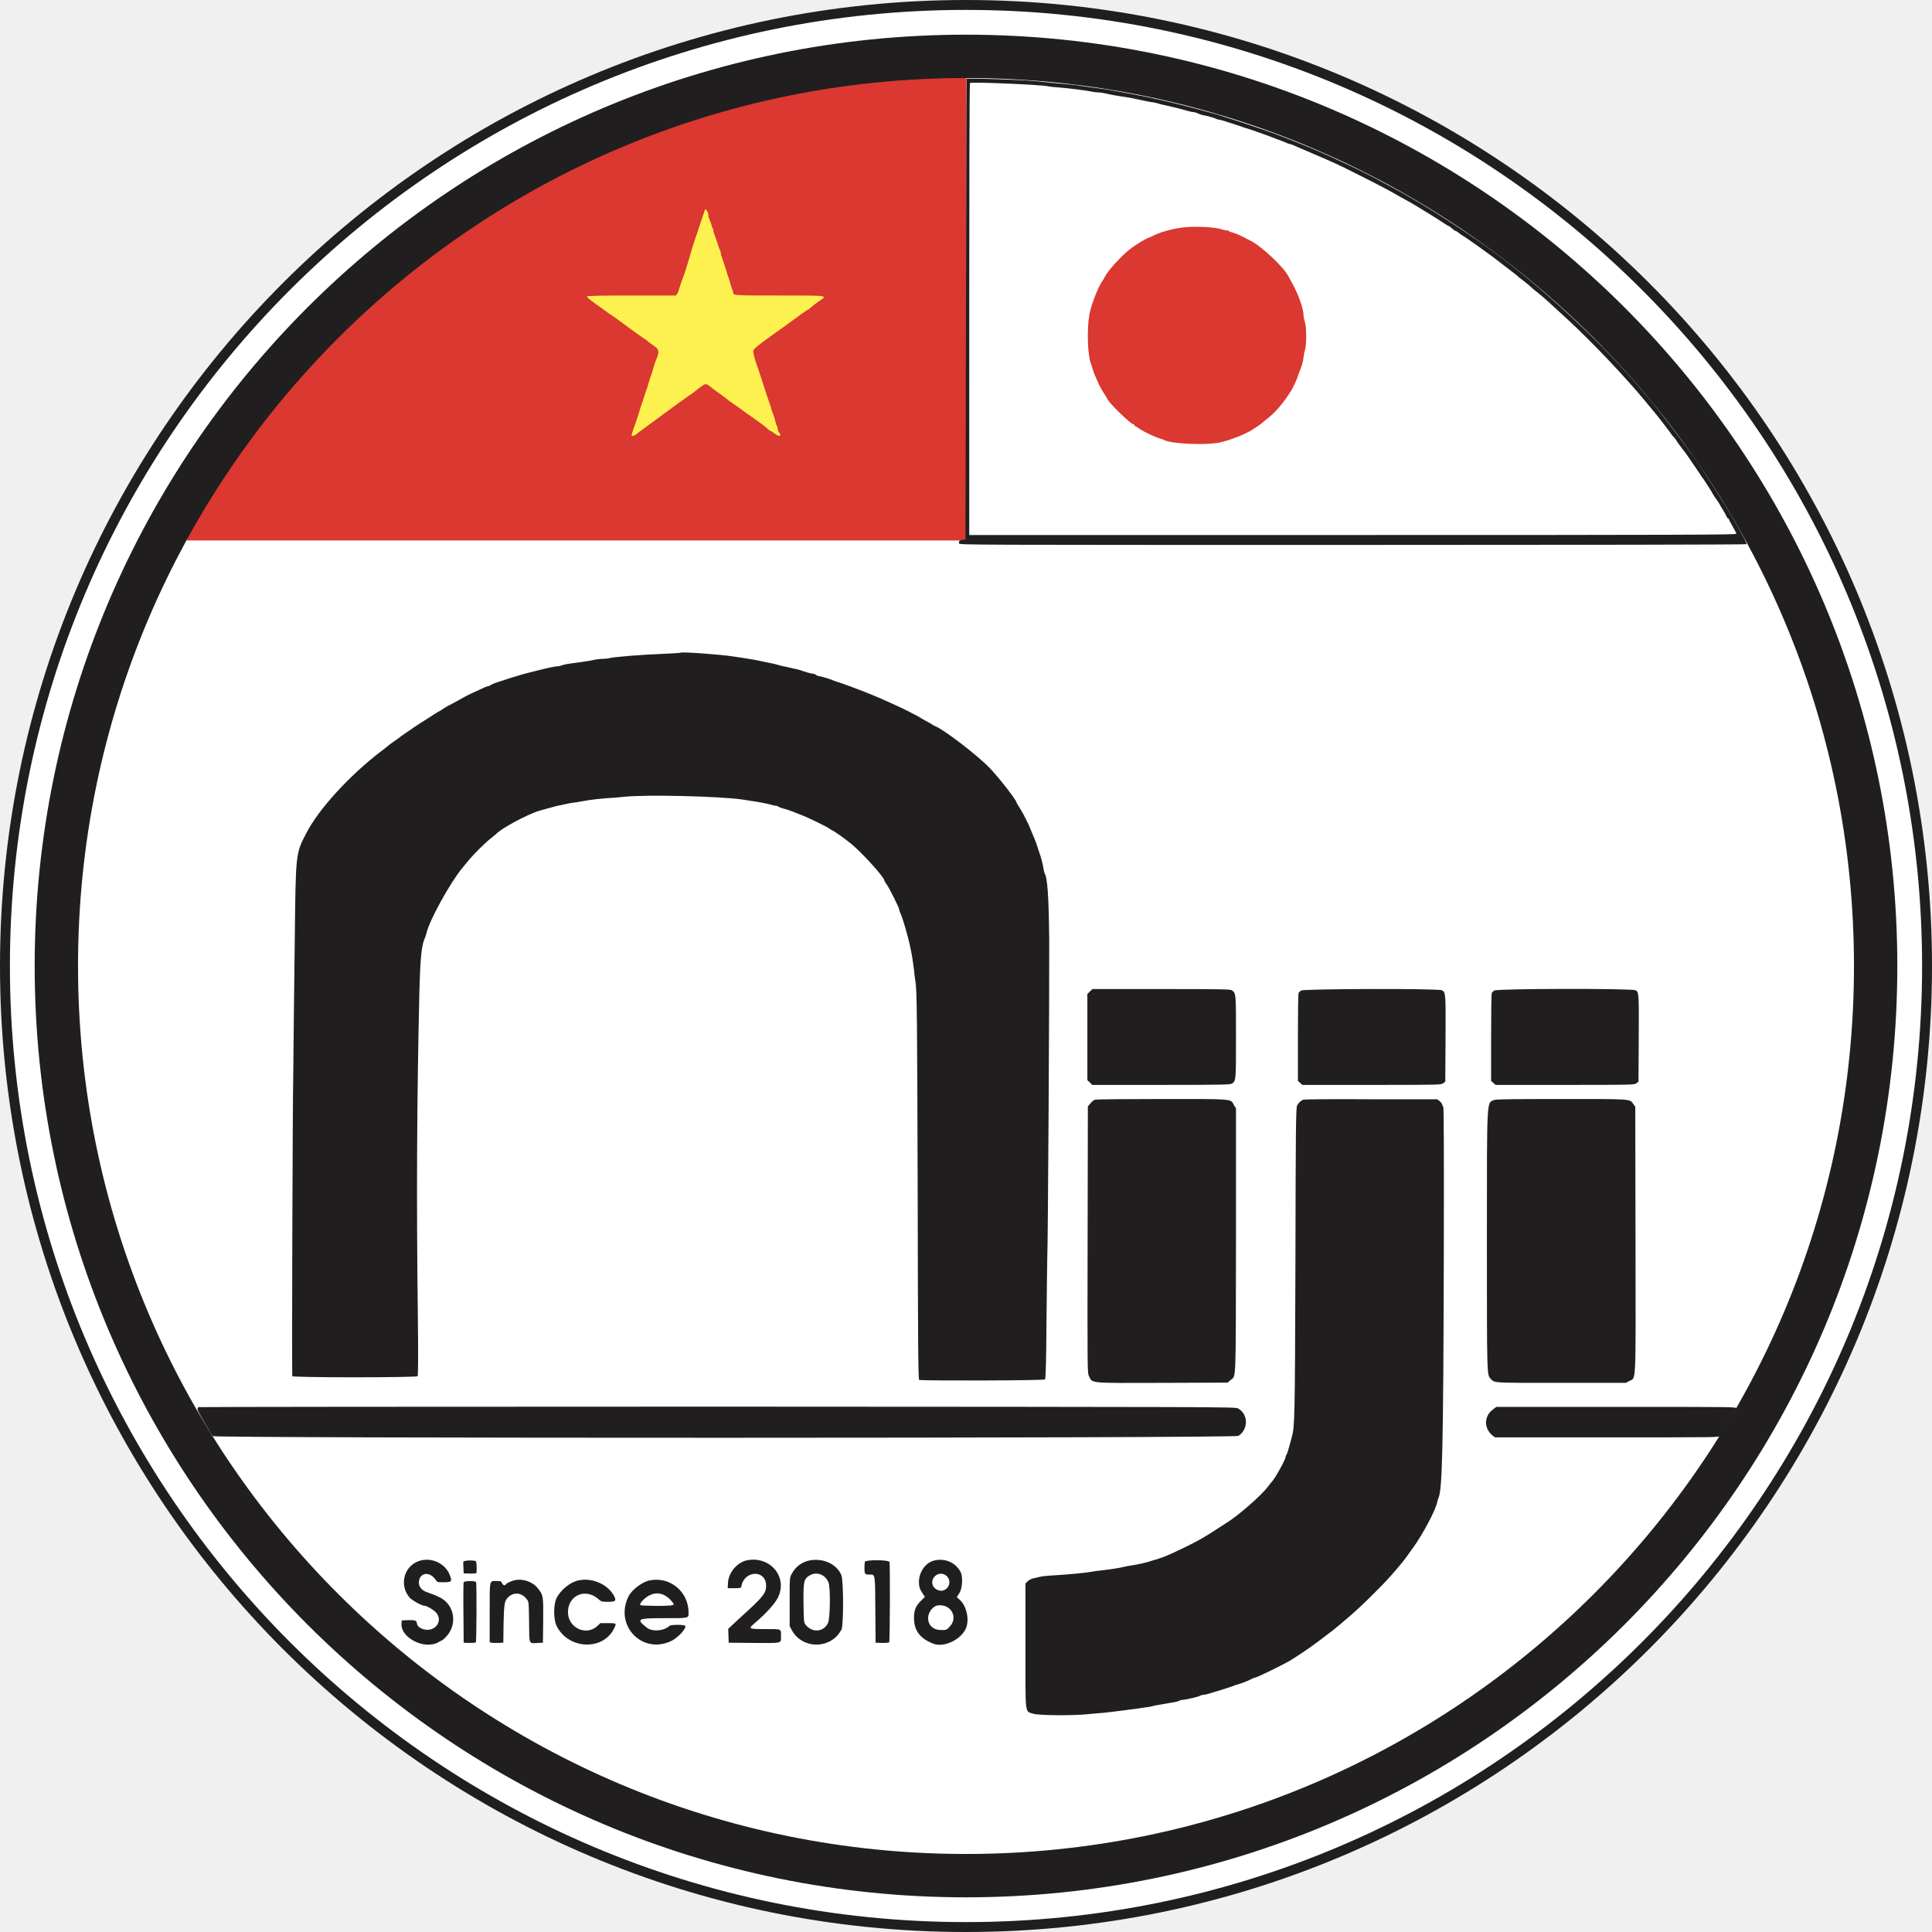
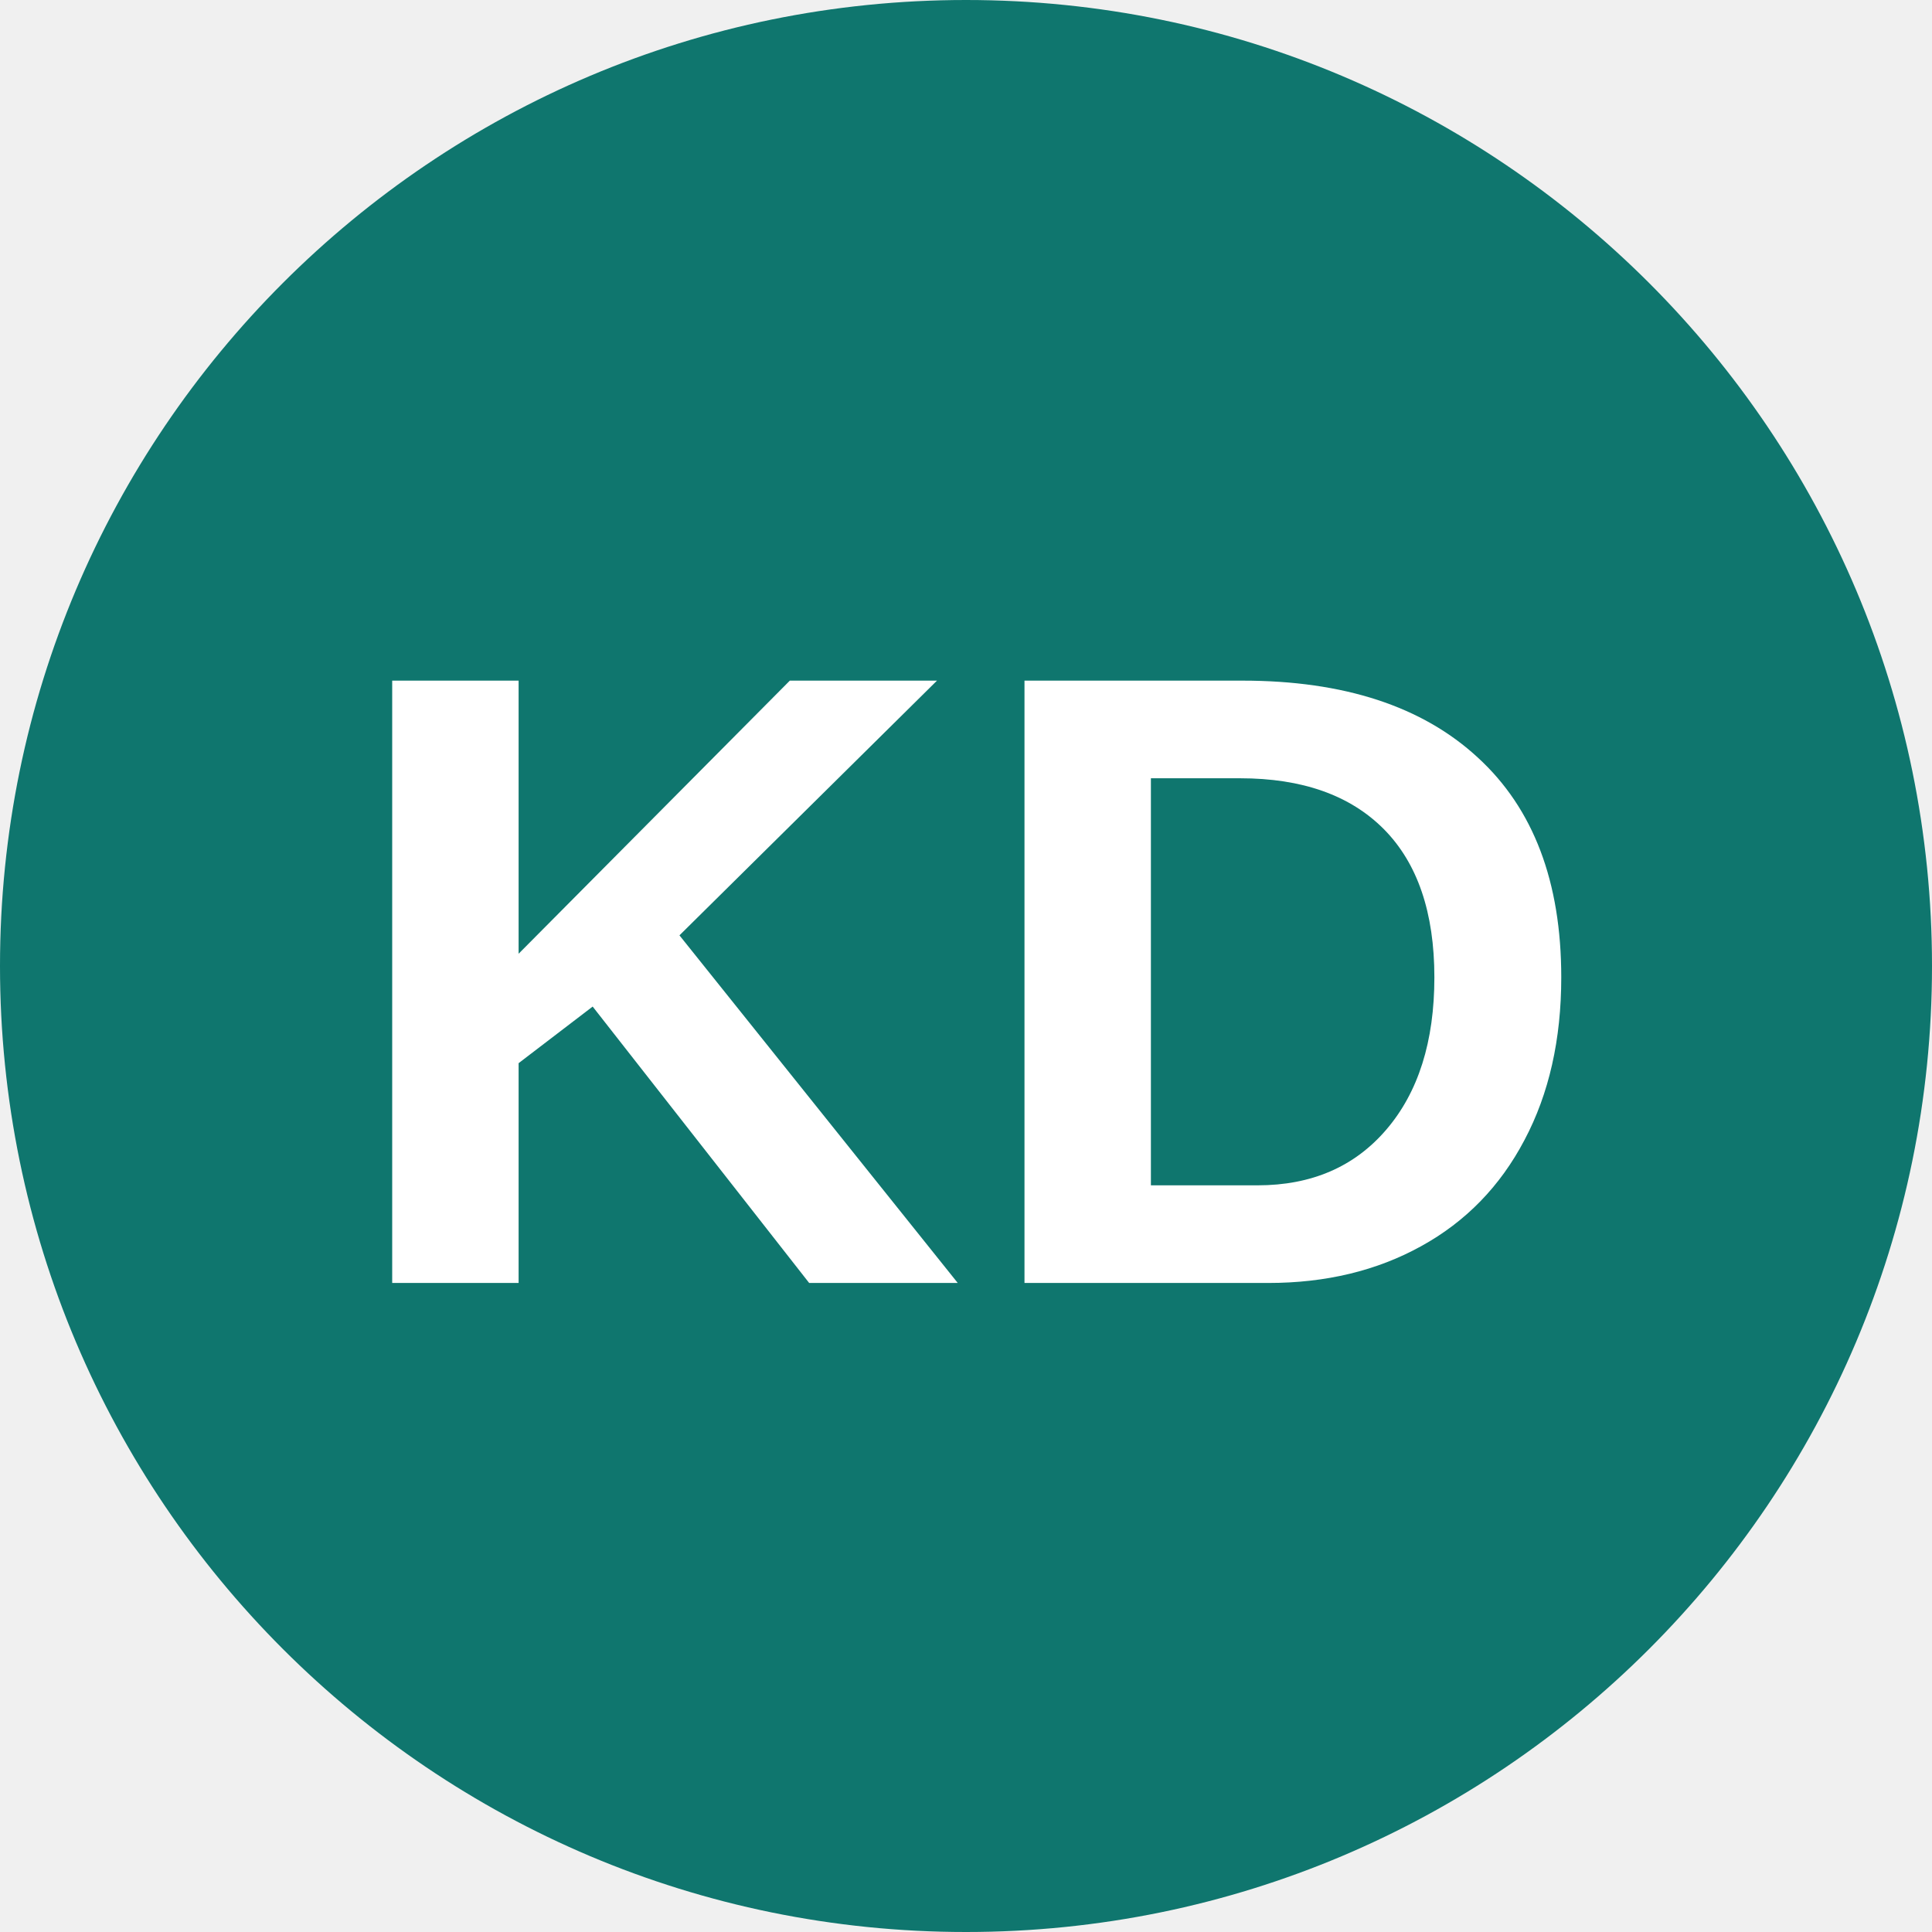
- <svg xmlns="http://www.w3.org/2000/svg" viewBox="0 0 780 780" width="780" height="780" role="img" aria-label="Niji – Since 2018">
-   <circle cx="390" cy="390" r="388" fill="#fff" />
-   <path fill="#DA3831" d="M373 31.4c-1.6.1-4.3.3-6.2.4-6.2.2-11.3.6-12.5.9-.6.2-1.8.3-2.7.3-.8 0-2.3.2-3.3.4-1 .2-2.3.4-3 .5-5.8.5-11.8 1.3-12.3 1.6-.3.2-2 .5-3.8.7-4.6.6-7.1 1-7.6 1.3-.2.2-1.2.4-2.1.5-3.8.5-6.7 1.1-7.7 1.5-.5.3-1.9.6-3 .7-1.1.1-2.6.4-3.3.7-.7.2-1.3.4-1.4.3-.1-.1-.5 0-.9.2-.4.2-1.2.5-1.9.6-2.7.6-5.5 1.4-6.1 1.6-.8.3-2.7.9-5.5 1.6-2.2.5-4.1 1.1-4.5 1.5-.2.1-1.2.4-2.1.5-1 .1-1.9.4-2 .5-.1.2-.5.3-.9.3-.4 0-1 .2-1.4.5-.3.3-.9.5-1.2.5-.7 0-3.8 1-6.6 2.2-1.2.4-2.8 1.1-3.7 1.3-1.3.5-3.9 1.5-5.8 2.2-.4.1-1.6.6-2.7 1-1.1.4-2.7 1.1-3.6 1.5-.9.4-1.8.8-1.9.8-.2 0-1.5.5-2.8 1.1-1.3.6-3.1 1.4-3.9 1.7-.9.4-1.7.8-1.8.9-.1.2-.4.3-.7.3-1 0-22.3 10.6-27.6 13.7-1.1.6-2.7 1.5-3.6 1.9-.8.4-1.6.9-1.7 1.1-.1.1-.8.6-1.6 1-2.1 1.1-2.6 1.4-4.3 2.5-.8.5-2 1.2-2.7 1.6-1.3.8-4.8 3-7.7 4.8-4.9 3.2-7.2 4.7-10.2 7-1.9 1.3-3.4 2.4-3.6 2.4-.1 0-.7.5-1.4 1-.7.6-2.8 2.2-4.6 3.6-6.5 4.8-9.3 7-12.4 9.6-1.3 1.2-2.8 2.4-3.3 2.7-.5.3-1 .7-1.1.8-.2.2-3.8 3.4-6.4 5.8-1 .9-3.9 3.6-6.4 6-2.5 2.4-4.9 4.6-5.3 4.8-.7.5-2.3 2.1-11.9 12.1-4.5 4.7-4.2 4.4-7 7.6-1.1 1.4-3 3.5-4.1 4.7-1.1 1.2-2.9 3.3-4 4.8-1.1 1.4-2.8 3.5-3.6 4.5-1.6 1.7-10 12.8-12.1 15.9-.6.8-1.8 2.6-2.7 4-1 1.3-1.8 2.5-1.8 2.6 0 .1-2.2 3.3-3.5 5-.3.3-.5.8-.5.9 0 .2-.6 1.1-1.3 2-.7 1-1.9 2.8-2.7 4.1-.7 1.3-1.5 2.6-1.8 3-.2.4-.8 1.3-1.3 2.1-.5.8-1.1 1.9-1.4 2.5-.3.6-.7 1.1-.8 1.2-.1.1-.6.9-1 1.9-.9 1.6-1.4 2.6-2.7 4.5-.4.5-.7 1.3-.6 1.7l.1.8 157.3 0 157.4 0 0-93.5 0-93.5-7.2-.1c-3.9 0-8.4.1-10 .3zM479 91.7c-4.3.3-9.8 1.7-13.1 3.3-1.1.6-2.1 1-2.2 1-.5 0-5.5 3-7.4 4.5-3.6 2.8-9.3 9.1-10.4 11.5-.1.3-.5 1-.9 1.5-2 3.1-4.5 9.8-5.2 13.5-1.1 6.6-.7 16.8.8 20.3.2.5.5 1.5.7 2.2.4 1.3.8 2.2 2.4 5.8.4.8 1.3 2.4 2 3.5.7 1 1.3 2 1.3 2.1 0 1.1 9.5 10.4 10.6 10.4.2 0 .4.2.4.4 0 .2.3.4.6.5.3.2 1.1.6 1.7 1.1 1.5 1 6.1 3.2 7.9 3.7.7.2 1.6.5 1.9.7 2.9 1.5 16.4 2.1 22.1 1 3.9-.8 10-3.1 13.4-5.2 1.4-.9 3.6-2.4 3.9-2.7.2-.2 1-.9 1.8-1.5 3.5-2.6 7-6.7 10.3-12.1.8-1.5 2-4 2.7-6.2.2-.5.6-1.7 1-2.7.4-1 .8-2.6.9-3.6.1-1 .4-2.6.7-3.5.6-2.3.6-9.3-.1-11.2-.2-.8-.5-1.9-.5-2.5 0-2.8-2.2-9-4.9-13.7-.4-.7-.8-1.5-1-1.8-1.7-3.9-11.6-13.1-15.9-15-.4-.2-.9-.5-1.2-.6-1.3-.8-4.9-2.4-5.9-2.6-.6-.1-1.1-.3-1.2-.5-.2-.2-.6-.3-1-.3-.5 0-1.2-.1-1.6-.3-2.3-.9-9.5-1.4-14.6-1z" />
-   <path fill="#FDF150" d="M284.6 84.7c-1.1 3.2-3.5 10.6-4.2 12.5-.4 1.3-1 3.1-1.3 4.1-.8 3-2.3 7.9-3.2 10.4-.3.6-.8 2.3-1.3 3.6-.4 1.4-.9 2.9-1.2 3.3l-.5.7-17.9 0c-11.8 0-18 .1-18 .4 0 .4.7 1 3.5 3 1.3.9 2.5 1.8 2.8 2 .2.2 1.4 1 2.6 1.9 1.3.8 3.5 2.4 5 3.5 4.1 3.1 9.2 6.7 9.6 6.9.2 0 .8.5 1.3 1 .6.5 1.6 1.2 2.3 1.7 2.1 1.4 2.2 2.3.7 5.8-.2.5-.7 1.9-1 3-.3 1.1-.7 2.5-1 3.2-.2.6-.7 2-1 3.1-.3 1.1-.7 2.5-1 3-.2.6-.7 2.2-1.1 3.5-.5 1.4-.9 2.8-1.1 3.2-.1.4-.5 1.7-.9 3-.4 1.3-.9 2.6-1 3-.5 1.2-1.7 4.8-1.7 5.2 0 .6 1.1.3 2.2-.6.5-.5 1.4-1.2 1.8-1.4.7-.5 4.9-3.6 15.1-11.1 1.9-1.3 3.8-2.7 4.4-3.1.5-.3 1.5-1 2.2-1.6 1.3-1.1 1.4-1.1 2.9-2.2 1.2-.9 1.8-.8 3.4.6.5.4 2.2 1.7 3.8 2.8 1.7 1.2 3.2 2.4 3.4 2.6.3.2 1.2.8 2 1.4.9.6 3.2 2.2 5 3.6 1.9 1.3 4.5 3.2 5.8 4.1 1.3 1 2.7 2 3.1 2.5.4.4.8.7 1 .7.2 0 .9.5 1.6 1 1.9 1.5 3.1 1.2 1.8-.5-.3-.3-.5-.9-.5-1.3 0-.4-.1-.9-.2-1-.2-.1-.5-1-.7-1.8-.3-1.4-.8-2.9-1.5-4.6-.1-.3-.3-1-.4-1.5-.1-.4-.4-1.3-.7-2-.2-.6-1.4-4.1-2.5-7.6-1.2-3.6-2.2-6.8-2.4-7.2-.4-.9-1.3-4.1-1.5-5.4-.2-1.1.7-1.9 12.7-10.4 1.9-1.4 4.8-3.5 6.3-4.6 1.6-1.2 3-2.1 3.1-2.1.2 0 .7-.4 1.2-.9.4-.4 1.9-1.5 3.1-2.4 3.7-2.5 4.7-2.4-15.6-2.4-18.6 0-18.9 0-18.9-1.2 0-.3-.2-1-.5-1.5-.2-.6-.5-1.5-.6-1.9-.1-.5-.4-1.5-.7-2.4-.3-.8-.8-2.2-1-3.1-.3-.9-.9-2.7-1.3-4-.5-1.3-.9-2.6-.9-3 0-.4-.1-.9-.3-1.1-.1-.1-.6-1.4-1-2.8-.5-1.3-1-2.9-1.2-3.5-.3-.6-.5-1.3-.5-1.6 0-.3-.1-.8-.3-1.1-.2-.3-.5-1.3-.7-2.1-.3-.8-.6-1.6-.7-1.8-.2-.2-.3-.8-.3-1.3 0-1.2-1.2-3-1.4-2.2z" />
-   <path fill="#211E1F" fill-rule="evenodd" d="M390.3 31.8c-.1 0-.2 41.9-.3 93l-.2 93-1.1.1c-1.3.2-1.7.5-1.5 1.5.2.6 3.6.6 159 .6 87.3 0 158.8-.1 158.9-.3.2-.3-1-2.7-4.9-9.5-4-7-12.5-20.3-16.5-25.9-5.5-7.6-14.3-19.1-17.6-23-.4-.4-2.2-2.6-4.1-4.8-17.7-20.8-44.2-44.9-65.5-59.5-12.7-8.7-24-15.8-34.5-21.4-9.9-5.4-13.2-7-24-12-3.9-1.8-9.7-4.3-15.3-6.5-3.1-1.2-5.8-2.3-6.2-2.4-1.5-.7-15-5.3-19.5-6.7-1.9-.6-3.9-1.2-4.4-1.4-.5-.2-1.4-.5-2-.6-.6-.2-1.9-.5-2.9-.8-6-1.7-14.8-3.9-18.5-4.7-1.5-.3-3.1-.7-3.7-.8-.5-.2-1.6-.4-2.3-.5-.8-.2-2.3-.5-3.5-.7-1.2-.3-3.5-.7-5.2-1-1.6-.3-3.7-.7-4.5-.8-.8-.2-2.6-.5-4-.7-3.8-.5-7.3-1-9.5-1.3-1.9-.4-3.1-.5-12.2-1.3-2.1-.2-5.3-.6-7.1-.7-4.2-.5-26.7-1.2-26.9-.9zM391.6 33.5c-.2.2-.3 41.3-.3 91.4l0 91.1 154.9 0c136 0 154.8-.1 154.8-.5 0-.3-.7-1.6-1.5-3-.8-1.4-1.5-2.7-1.5-2.9 0-.1-.1-.3-.3-.3-.2 0-.5-.4-.7-.9-.2-.5-.9-1.7-1.5-2.7-.6-1-1.3-2.1-1.4-2.4-.1-.2-.9-1.4-1.7-2.5-.8-1.2-1.4-2.2-1.4-2.3 0-.1-2.7-4.3-3.2-5-.2-.2-1.2-1.6-2.2-3.2-3.3-4.9-5.3-7.8-6.4-9.1-.6-.8-1.5-2-2-2.7-.4-.8-1.1-1.7-1.4-2-.4-.3-1.1-1.2-1.6-2-1.4-1.9-4-5.3-5.4-7-.6-.7-2.7-3.3-4.7-5.7-8.3-10-21.6-24-31.5-33.1-7.1-6.6-9.8-9-11.6-10.4-1-.8-2.4-1.9-3-2.5-.7-.7-2-1.7-3-2.5-1-.7-1.9-1.4-2-1.6-.1-.2-8-6.2-10.6-8.2-5.5-4-7.2-5.2-8.8-6.3-1.1-.8-2.2-1.5-2.5-1.7-.4-.2-1.1-.7-1.8-1.2-.7-.6-1.3-1-1.5-1-.2 0-.8-.4-1.5-1-.6-.5-1.2-1-1.3-1-.2 0-1.2-.6-2.4-1.4-1.7-1.2-7.9-5-9.9-6.2-.3-.2-1.7-1-3-1.8-1.4-.8-2.8-1.5-3-1.7-.3-.1-.8-.4-1.2-.6-3.5-2.1-8.4-4.7-16.2-8.6-3-1.5-5.7-2.9-6-3-.2-.2-.7-.4-1-.5-.2-.1-1.4-.6-2.5-1.2-2.7-1.2-4.8-2.2-9.8-4.3-2.3-1-5.1-2.2-6.3-2.7-1.1-.5-2.2-1-2.4-1-.2 0-.8-.2-1.4-.4-1-.5-2.2-.9-5.1-2-.7-.3-1.9-.7-2.6-1-2.2-.8-6.9-2.5-8.9-3.1-1-.3-2.3-.7-3-1-2.6-.9-7.7-2.5-8.1-2.5-.3 0-.8-.1-1.1-.3-.6-.3-3.5-1.2-5.8-1.6-.6-.2-1.5-.5-1.9-.7-.4-.2-1-.4-1.3-.4-.4 0-1.5-.2-2.5-.5-3.3-.9-5.1-1.4-7.8-2-1.4-.3-3.3-.7-4.2-1-.8-.2-1.8-.5-2.1-.5-.6 0-2.6-.4-6.7-1.3-1.7-.4-3.4-.7-7.5-1.3-1.3-.2-3.4-.6-4.6-.9-1.2-.3-2.7-.5-3.3-.5-.6 0-1.7-.1-2.5-.3-1.7-.4-8.8-1.3-13.5-1.7-1.8-.1-3.6-.3-4-.4-2-.7-31.3-1.9-31.8-1.4zM274.9 263.5c0 .1-3.5.3-7.6.5-8.5.3-19.1 1.2-21.2 1.7-.8.2-2.1.3-3 .3-.9 0-2.1.2-2.8.3-.7.2-2.9.6-5 .9-6.2.8-7.4 1-8.4 1.4-.5.2-1.3.4-1.8.4-.9 0-4.6.8-7.3 1.5-.9.2-2.7.7-4 1-2.4.6-3.5.9-8 2.3-1.4.5-3.1 1-3.6 1.2-1.9.5-4 1.4-4.3 1.7-.2.2-.6.3-.8.3-.4 0-1.7.6-7.3 3.2-.9.4-3.3 1.7-5.2 2.8-2 1.1-3.7 2-3.8 2 0 0-.7.4-1.5.9-.8.6-2 1.3-2.6 1.6-.7.4-2.1 1.3-3.3 2.1-1.2.8-2.2 1.4-2.2 1.4-.2 0-7.3 4.8-9.1 6.1-.8.6-2.2 1.7-3.3 2.4-1 .7-2.2 1.6-2.5 1.9-.3.3-1.5 1.2-2.7 2.1-12.5 9.6-24.9 23.1-29.9 32.8-4.4 8.4-4.3 8.1-4.7 43.5-.2 16.4-.5 40.4-.6 53.4-.3 17-.6 117.5-.4 122.4 0 .6 50.1.6 50.6 0 .2-.3.3-7.7.1-23.8-.6-47.3-.4-87.4.6-130.8.4-15.1.9-19.6 2.4-22.7.1-.3.3-1 .5-1.6 1-4.9 9.7-20.6 14.4-26.2.5-.6 1.5-1.8 2.2-2.7 2.2-2.7 7.2-7.7 9.2-9.2 1-.8 2-1.6 2.2-1.8 1.9-2.2 12.6-8 17.6-9.5 2.8-.8 6.2-1.7 7.4-2 .7-.1 2-.4 2.8-.6.8-.2 2.9-.6 4.7-.8 1.7-.3 4.1-.7 5.3-.9 1.2-.2 4-.5 6.3-.7 2.3-.1 5.7-.4 7.5-.6 9.1-1 39.3-.2 48 1.1 1.7.3 4.5.7 6.4 1 1.8.3 4 .8 4.8 1 .9.3 1.9.5 2.2.5.4 0 .8.2 1 .3.2.2.9.5 1.6.7 1.3.3 3 .9 4.4 1.4.3.2 1.5.6 2.5 1 3.5 1.3 11.7 5.3 12.7 6.2.2.2.6.4.7.4.3 0 4.3 2.8 6.7 4.7 4.2 3.1 14.2 14.1 14.2 15.4 0 .1.4.9 1 1.7 1.3 1.9 5 9.4 5 10 0 .2.2.8.4 1.3.7 1.6 1.2 3.1 2 5.8 1.9 6.5 2.9 11.4 3.6 17.3.1 1.5.4 3.6.6 4.8.6 4 .7 14.8.9 88 .1 58.6.2 72.5.6 72.8.7.4 50.4.3 50.8-.2.3-.3.5-8.6.6-23.7.1-12.9.3-24 .3-24.9.3-3.6.9-112.6.8-128.8-.2-17.8-.7-25.1-1.9-27-.1-.2-.3-1-.4-1.8-.3-1.9-1.2-5.3-1.6-6.2-.1-.4-.6-1.6-.9-2.7-.5-1.7-1.2-3.4-3.2-8.1-.2-.5-.5-1.1-.6-1.4-.2-.2-.4-.7-.5-1-.1-.2-.4-.7-.5-1-.2-.2-.5-.8-.6-1.2-.2-.3-1-1.7-1.7-2.9-.8-1.2-1.4-2.3-1.4-2.4 0-.8-6.7-9.5-10.6-13.6-5.2-5.4-18.8-15.8-22.3-17.1-.3-.1-.8-.4-1.1-.6-.2-.2-1.4-.9-2.6-1.5-1.2-.7-2.3-1.3-2.4-1.4-.1-.1-1-.6-2-1.1-1-.5-2-1-2.3-1.2-1.4-.8-11.9-5.6-15-6.8-.8-.3-1.9-.8-2.5-1-.5-.2-1.6-.7-2.3-.9-2-.7-3.8-1.5-5.4-2-.7-.3-2.1-.8-3.1-1.1-1-.3-2.2-.7-2.5-.9-1.5-.6-4.9-1.6-5.4-1.6-.4 0-.9-.2-1.3-.5-.3-.3-.9-.5-1.3-.5-.6 0-3.1-.7-5-1.4-.6-.2-1.6-.5-2.4-.6-.7-.2-2.3-.5-3.5-.8-1.2-.2-2.7-.6-3.3-.8-.6-.2-2-.5-3-.7-1-.2-3-.6-4.3-.9-1.4-.3-3.4-.7-4.4-.8-1-.2-3.9-.6-6.5-1-5.3-.8-20.5-1.9-20.9-1.5zM440 400.3l-1 1 0 17.4 0 17.4 1 .9.9 1 28 0c26 0 28-.1 28.6-.6 1.5-1.2 1.5-1.3 1.5-18.7 0-17.4 0-17.6-1.5-18.8-.6-.5-2.6-.6-28.5-.6l-27.9 0-1.1 1zM525.3 399.9c-.4.3-.9.7-1 .9-.2.2-.3 8.3-.3 18l0 17.6.9.8.9.8 28 0c27.1 0 28.1 0 28.9-.7l.8-.6.1-17.1c.1-18.4.1-19.1-1.5-19.8-1.6-.8-55.7-.6-56.8.1zM603.3 399.9c-.4.3-.9.7-1 .9-.2.2-.3 8.3-.3 18l0 17.6.9.8.9.8 28 0c27.1 0 28.1 0 28.9-.7l.8-.6.1-16.4c.1-19.1.1-19.8-1.3-20.5-1.5-.8-55.8-.7-57 .1zM442 444c-.4.1-1.2.8-1.8 1.5l-1 1.2-.1 53.8c-.1 53.5-.1 53.9.6 55.2 1.4 2.8-.3 2.7 29.6 2.6l26.3-.1 1.3-1.1c2.2-1.7 2 1.9 2.1-56.4l0-53.2-.8-1.3c-1.4-2.7.2-2.5-29.2-2.5-14.4 0-26.5.1-27 .3zM526.1 444c-1 .4-1.7 1.1-2.4 2.3-.5.8-.6 8.1-.7 63.5-.2 64.1-.3 66.3-1.5 70.5-.2.9-.7 2.5-1 3.7-.3 1.2-.8 2.6-1 3.1-.3.4-.5 1-.5 1.2 0 1-4.3 8.7-5.5 9.9-.2.2-.8.9-1.3 1.6-2.7 3.8-12.6 12.4-17.6 15.4-.3.2-1.5 1-2.8 1.8-5.5 3.6-7.7 4.9-14.1 8-5.8 2.8-7.5 3.5-10.6 4.5-1 .3-2.5.7-3.3 1-1.7.5-4.3 1.1-7 1.5-.9.1-2.3.4-3.1.6-1.6.4-5.3 1-9 1.4-1.2.1-3.1.4-4.2.6-2.3.4-8.5 1-14.8 1.4-2.5.1-5.1.4-5.9.6-.7.2-1.9.5-2.5.6-.7.1-1.7.6-2.3 1.1l-1 1 0 25.1c0 28.9-.3 26.3 3.2 27.5 2.4.7 16.9.8 22.6.1 1.9-.2 4.4-.4 5.7-.5 2.1-.2 3.7-.4 12.2-1.5 1.5-.2 3.7-.5 4.8-.7 1.1-.1 2.2-.3 2.5-.4.5-.2 2-.5 8.5-1.6 1-.1 2.1-.4 2.4-.6.4-.2 1-.4 1.4-.4 1.1 0 6.8-1.3 7.2-1.7.2-.1.6-.3 1-.3.4 0 1.4-.2 2.2-.4.8-.3 2.3-.7 3.3-1 3.2-1 6.1-1.9 6.8-2.2.4-.2 1-.4 1.4-.5 1.5-.4 4.5-1.5 6.2-2.4.6-.3 1.1-.5 1.3-.5.6 0 9.5-4.3 13.3-6.4 2.6-1.4 9.6-6.2 12.2-8.2.2-.1 1.3-1 2.5-1.9 1.2-.9 2.6-2 3.2-2.4.5-.5 1.6-1.3 2.3-1.9.7-.6 1.5-1.2 1.8-1.5.3-.3 1.5-1.3 2.7-2.3 3.4-3 5.5-4.9 10.3-9.7 4.5-4.5 5.2-5.3 8.7-9.3 1-1.2 1.9-2.3 2-2.4.3-.2 2.8-3.6 4.7-6.3 4.2-5.8 9.2-15.4 9.8-18.4.1-.6.4-1.4.5-1.7 1.6-3.1 2-20.1 2.2-97 .1-42.7 0-60.8-.2-61-.2-.2-.4-.6-.4-.9 0-.3-.5-.9-1-1.4l-1.1-.8-26.7 0c-16-.1-27 0-27.4.2zM603.2 444.1c-3 1.4-2.9-2.3-2.9 56.9 0 55.1 0 54 1.5 55.6 1.6 1.8.5 1.7 28.5 1.7l26.1 0 1.3-.7c2.9-1.7 2.7 3.9 2.6-57l-.1-53.8-.8-1.1c-1.5-2.1-.4-2-29.1-2-20.9 0-26.3.1-27.1.4zM80.1 568.1c-.3.2-.4.6-.3 1.2.3.9 5.2 9.4 6.1 10.5.8.9 412.8.9 414.1-.1 4.1-2.7 4-8.8-.2-11.1-1.1-.6-6.4-.6-210.2-.7-114.9 0-209.2.1-209.5.2zM602.8 569c-3.7 2.7-3.8 7.5-.3 10.5l1.1.8 45.1 0c42.6 0 45.2 0 45.7-.5.7-.8 5.6-9.1 5.6-9.4 0-.2.2-.5.5-.7.3-.3.5-.7.5-1.1 0-.6-1.3-.6-48.4-.6l-48.5 0-1.3 1zM169.9 630c-6.5 1.6-9 9.5-4.7 14.8.9 1.2 5.1 3.5 6.2 3.5.9 0 3.8 1.7 4.7 2.8 2.5 2.8.4 6.9-3.6 6.9-2.1 0-4.2-1.3-4.2-2.7 0-1-.8-1.3-3.5-1.2l-2.6.1-.1 1.2c-.5 5.8 9.3 10.8 14.9 7.6.3-.2.8-.5 1.2-.6.4-.2 1.3-.9 1.9-1.6 4.8-5 3.4-13.2-2.8-16-1.3-.7-2.2-1-5.2-2.1-2.4-.9-3.5-2.9-2.8-5.1 1-2.9 4.4-2.9 6.5.1.7 1.1.8 1.1 3.3 1.1 3.3 0 3.5-.3 2.5-2.9-1.7-4.5-6.9-7.1-11.7-5.9zM301.7 629.9c-4.1.8-7.7 5.1-7.8 9.3l-.1 2 2.7 0c2.4 0 2.7-.1 2.8-.7 1.1-6.6 10-6.9 10-.3 0 3-1.2 4.5-9.6 12.1-1.7 1.6-3.7 3.4-4.4 4.1l-1.3 1.2.1 2.8.1 2.8 10.3.1c11.6.1 10.8.2 10.8-2.7 0-3.1.4-2.9-6.3-2.9-6.9 0-7-.1-4.3-2.4 4.6-3.9 8.4-8.1 9.5-10.6 3.8-8.2-3.3-16.5-12.5-14.8zM326.8 630c-3 .6-5.6 2.5-7.1 5.3-.9 1.5-.9 1.6-.9 11.4l0 9.8.9 1.7c3.2 5.9 11.1 7.6 16.7 3.6 1.4-1.1 2-1.7 3.3-3.8.9-1.5.9-19.7 0-22-1.8-4.5-7.3-7.1-12.9-6zM377.3 630c-3.5.7-6.3 4.6-6.3 8.7 0 1.9.3 2.9 1.8 5.1l.6.9-1.5 1.5c-2.1 2-2.9 3.8-2.9 6.9 0 5.2 2.4 8.4 7.8 10.5 4 1.6 10.7-1.3 13-5.8 1.7-3.4.6-9.2-2.2-11.8l-1.3-1.2 1-1.6c1.3-2 1.5-6.7.5-8.6-2.1-3.8-6.2-5.6-10.5-4.6zM187.1 630.5c-.1.2-.1 1.4 0 2.5l.1 2.2 2.6.1c1.6 0 2.5-.1 2.6-.3.1-1.6 0-4.3-.2-4.6-.4-.6-4.8-.5-5.1.1zM349.2 630.5c-.1.3-.2 1.4-.2 2.3 0 2.7.1 2.9 2 2.9 2.4 0 2.3-.6 2.4 14.2l.1 13.3 2.6.1c1.9 0 2.8-.1 2.9-.3.3-.5.4-31.7.1-32.4-.3-.9-9.6-.9-9.9-.1zM326.6 636.2c-2.1 1.4-2.3 2.5-2.2 11.2.1 7 .1 7.6.8 8.5 2.6 3.4 7.4 3.1 9.1-.7.9-2 1-14.3.2-16.3-1.4-3.4-5-4.6-7.9-2.7zM377.4 636.4c-2.1 2.2-.8 5.4 2.2 5.8 1.8.3 3.7-1.4 3.7-3.3 0-3.2-3.7-4.7-5.9-2.5zM207.7 638c-1.3.3-3.3 1.2-3.5 1.7-.4.6-1.1.3-1.5-.5-.3-.8-.5-.9-2.3-.9-2.9 0-2.7-.7-2.7 12.8l0 11.9.7.2c.5.1 1.7.1 2.8.1l2-.1.1-7.9c.2-8.1.4-8.9 1.8-10.4 2.3-2.3 5.6-2 7.7.9.7.9.7 1.4.8 9.1.1 9.3-.2 8.6 3.6 8.4l2-.1.1-9c.1-10 0-10.3-2.2-13-2-2.6-6.1-4-9.4-3.2zM233.8 638c-3.4.6-7.4 3.8-9.1 7.2-1.3 2.5-1.3 8.8.1 11.4 4.8 9.3 18.4 9.9 23 1.1 1.2-2.4 1.2-2.4-2.2-2.4l-3.2 0-1.4 1.3c-4.5 4-11.7.5-11.7-5.7 0-6.9 7.1-9.9 12.3-5.3 1.1 1 1.4 1.1 3.8 1.1 3.1 0 3.5-.4 2.6-2.2-2.4-4.7-8.6-7.6-14.2-6.5zM262.5 638c-3 .5-7.3 3.7-8.7 6.4-5.9 11.7 5.3 23.6 17 18.2 2.8-1.2 6.6-5.4 5.8-6.2-.6-.6-5.8-.5-6.3 0-2.2 2.1-7 2.5-9.2.7-4.4-3.5-3.9-3.8 7-3.8 10.1 0 9.9.1 9.9-2.2 0-8.4-7.3-14.6-15.5-13.1zM187.2 638.8c-.1.2-.2 5.8-.1 12.4l.1 12 2.3.1c1.2 0 2.4-.1 2.6-.2.3-.4.4-23.9.1-24.4-.3-.5-4.9-.5-5 .1zM261.8 644.3c-1.9 1.1-3.7 3.1-3.3 3.7.3.4 12.5.5 13.1 0 .5-.2.5-.4.1-.9-2.9-3.8-6.4-4.8-9.9-2.8zM378.3 648.2c-1.8.4-3.6 2.9-3.6 5 0 3 2.1 4.9 5.3 4.9 2.1 0 2.2 0 3.6-1.6 3.4-3.8 0-9.3-5.3-8.3z" />
-   <circle cx="390" cy="390" r="367.25" fill="none" stroke="#211E1F" stroke-width="17.5" />
-   <circle cx="390" cy="390" r="388" fill="none" stroke="#211E1F" stroke-width="4" />
+ <svg xmlns="http://www.w3.org/2000/svg" viewBox="0 0 64 64" width="64" height="64" role="img" aria-label="Rèm Màn Kim Dung">
+   <circle cx="32" cy="32" r="32" fill="#0f766e" />
+   <text x="32" y="42.5" font-family="Arial, Helvetica, sans-serif" font-size="29" font-weight="800" text-anchor="middle" fill="#ffffff">KD</text>
</svg>
